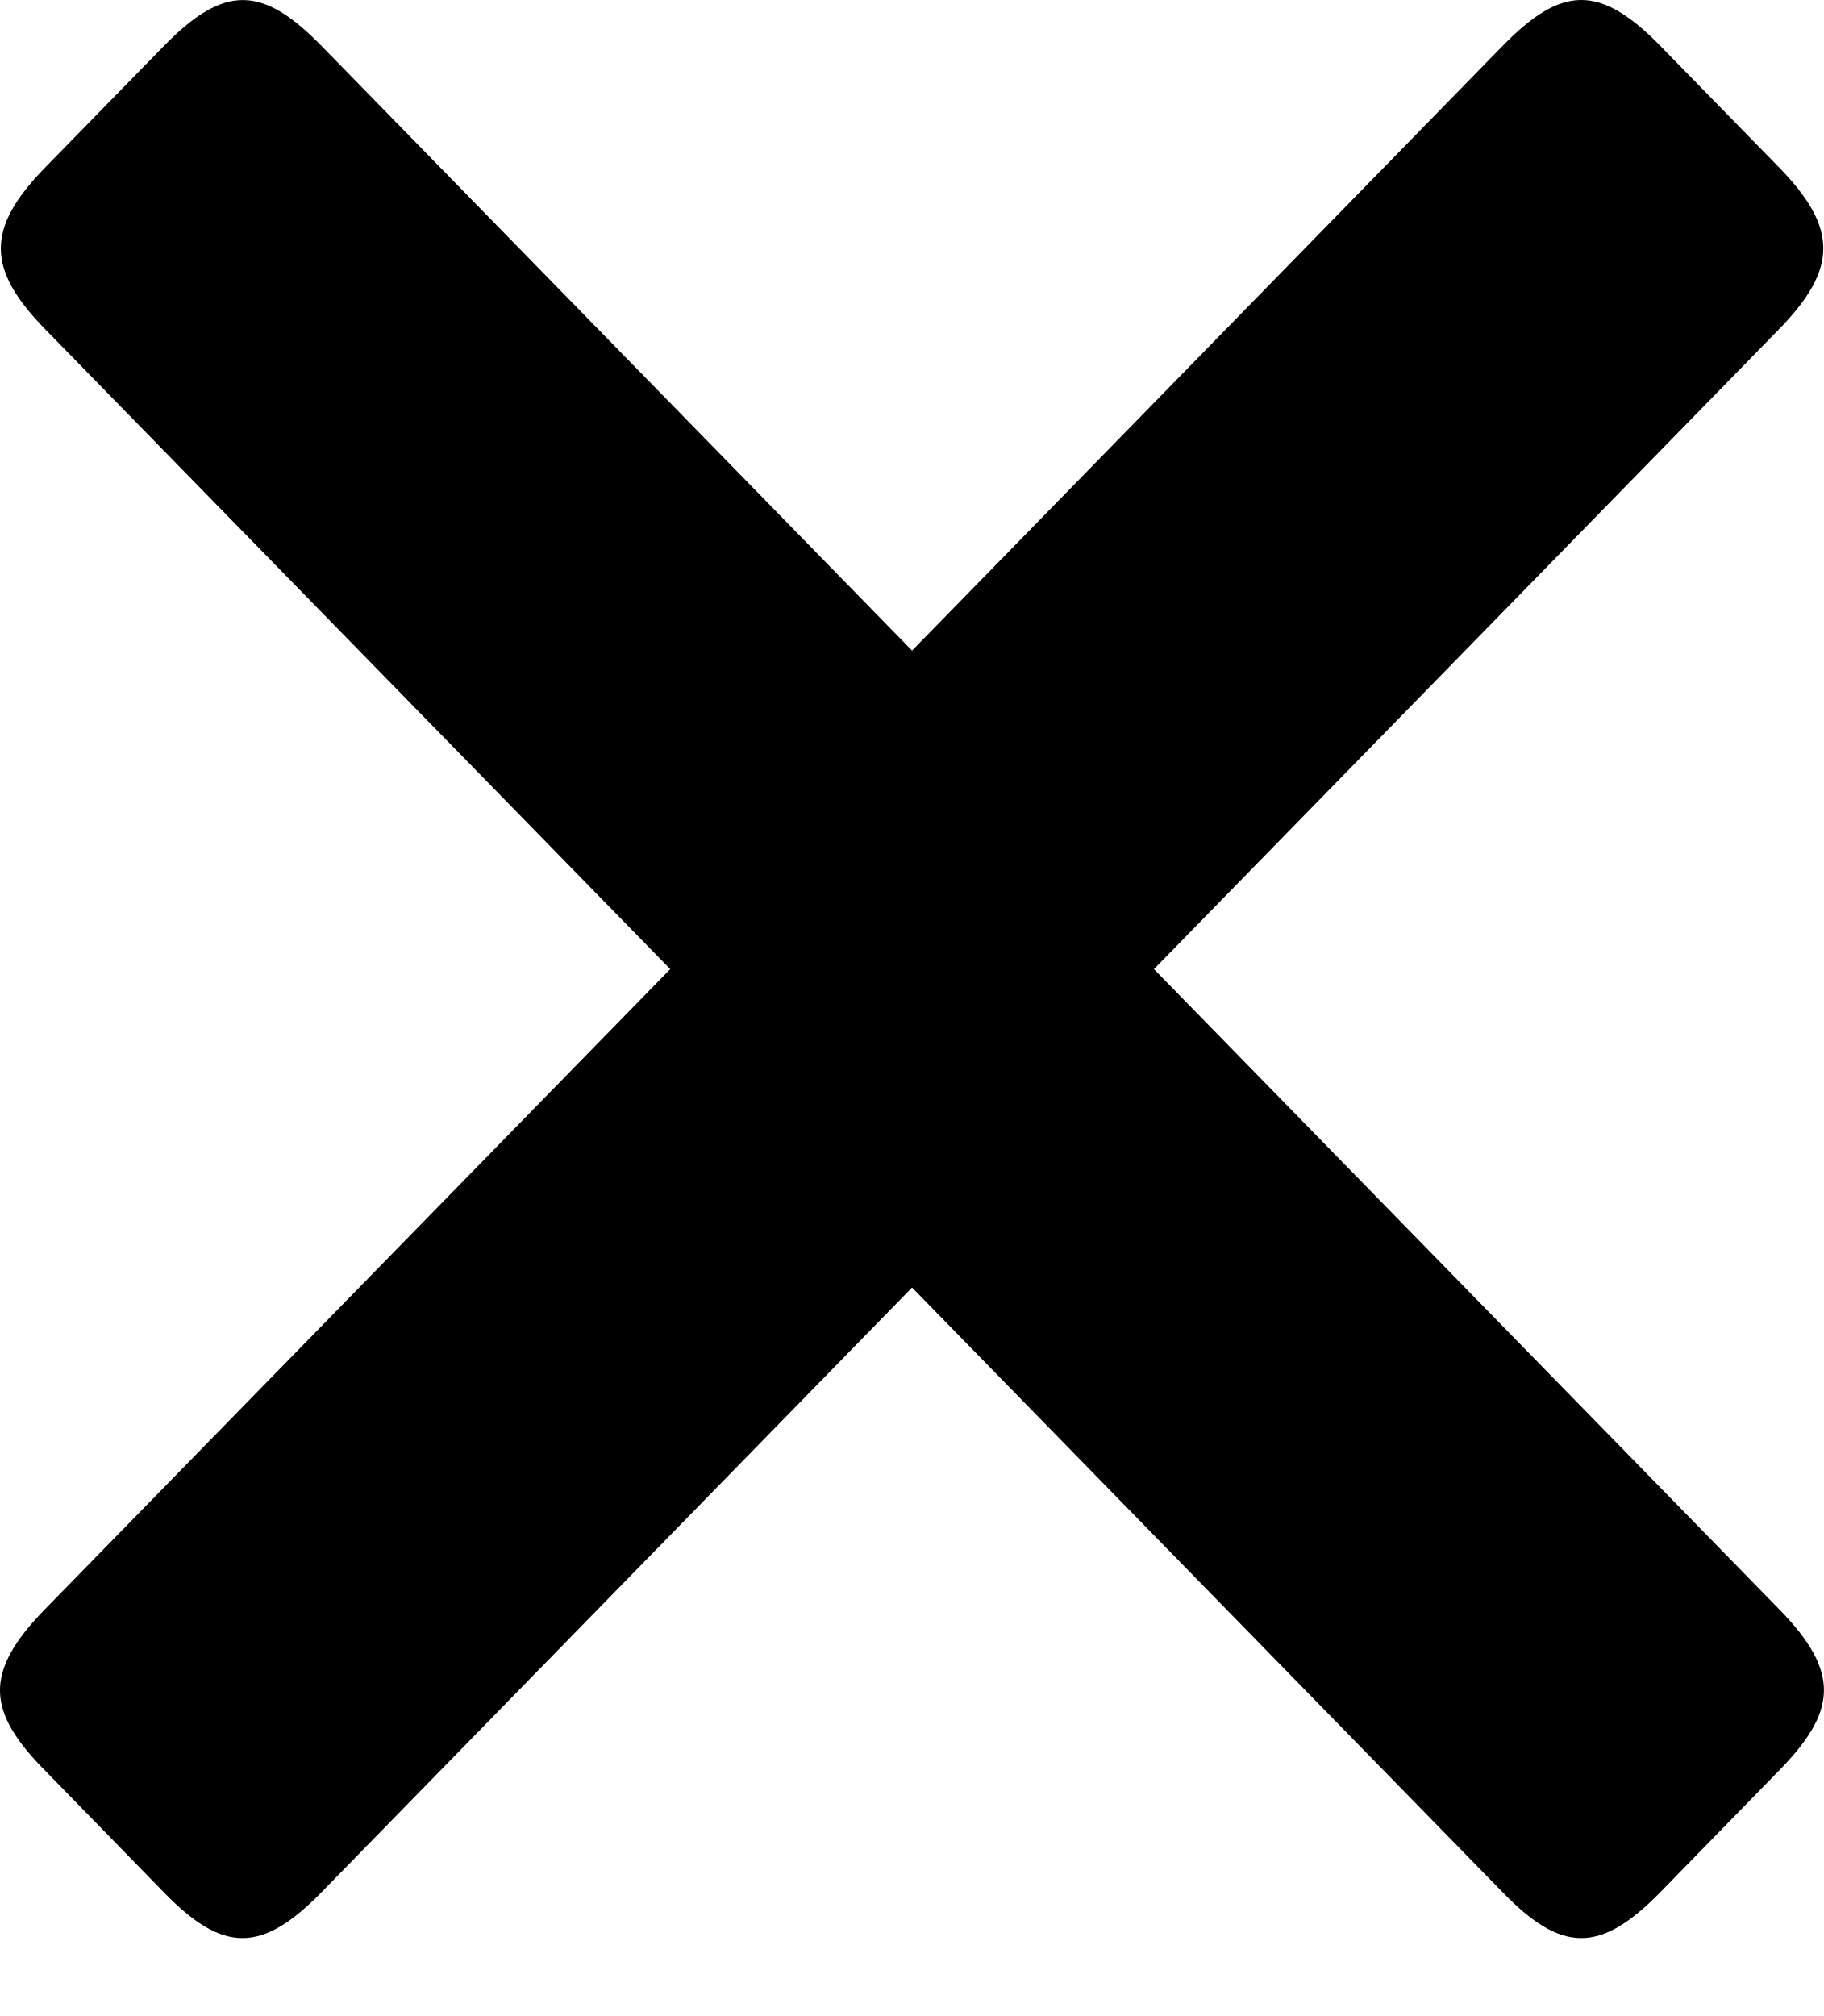
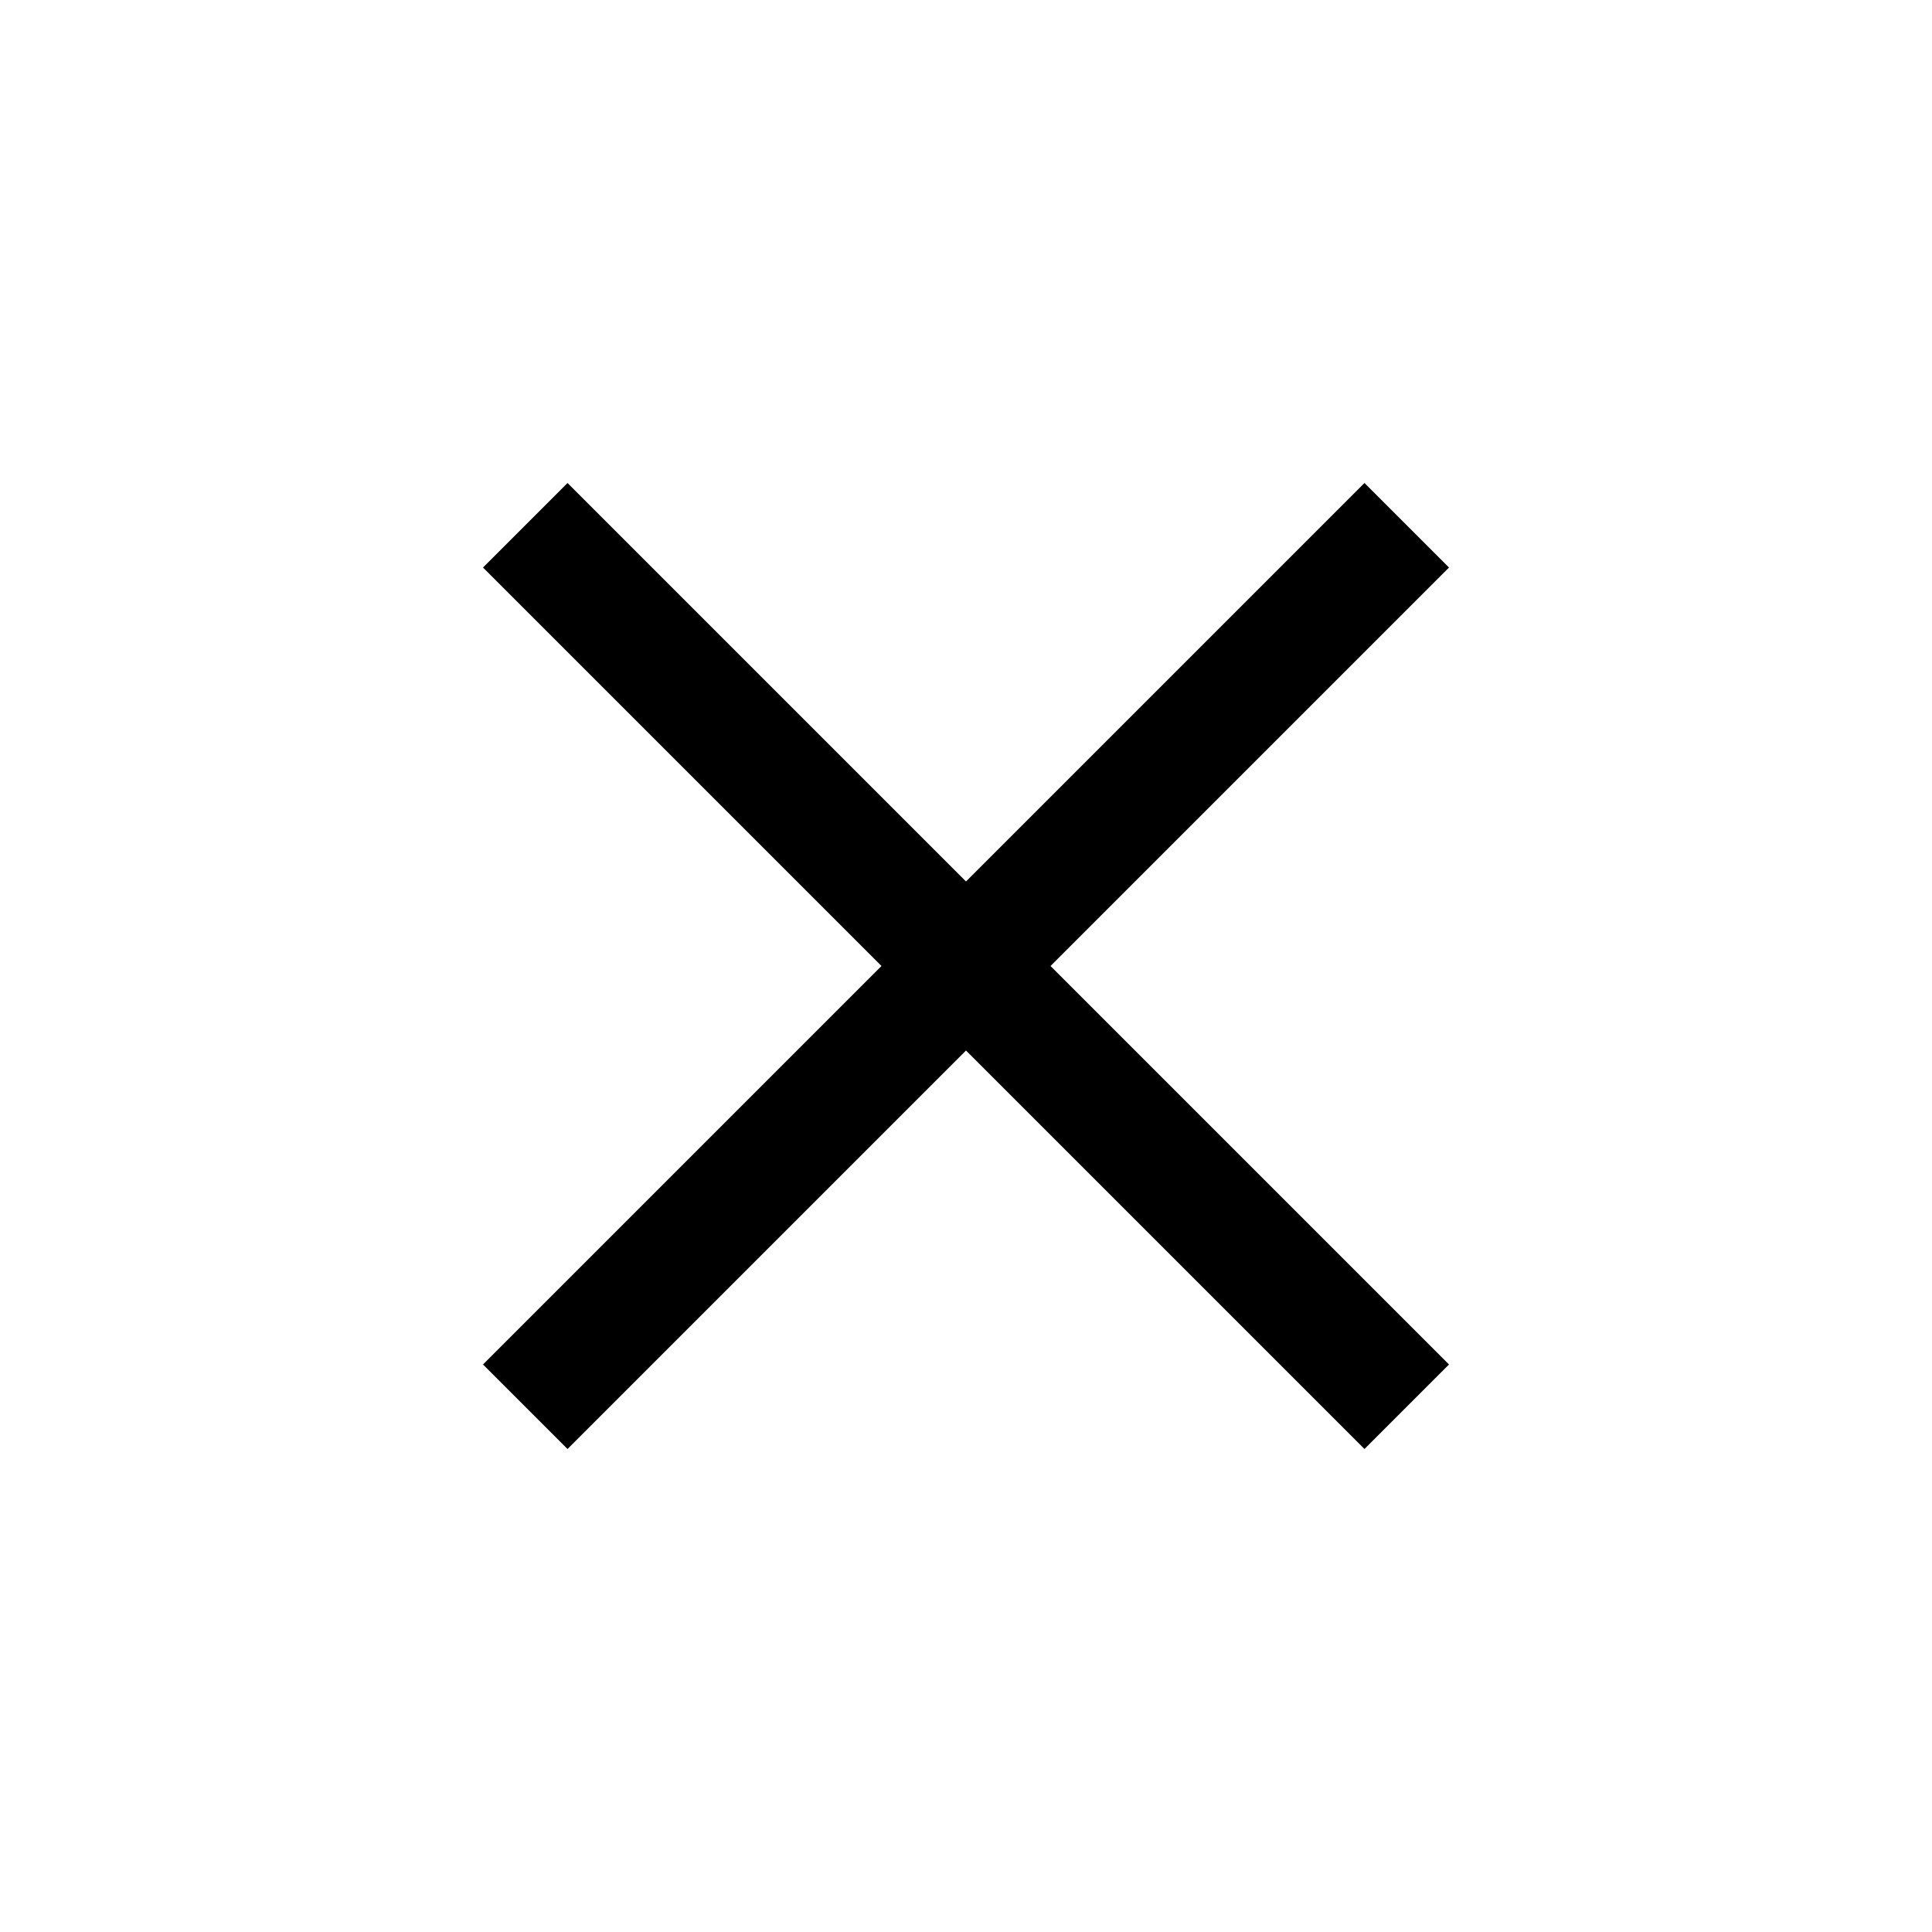
- <svg xmlns="http://www.w3.org/2000/svg" className="mx-auto" width="19" height="21" viewBox="0 0 19 21" fill="none">
-   <path fillRule="evenodd" clipRule="evenodd" d="M9.501 13.412L15.651 19.709C16.268 20.345 16.669 20.352 17.297 19.709L18.531 18.445C19.136 17.827 19.177 17.42 18.531 16.76L12.021 10.095L18.532 3.43C19.142 2.803 19.153 2.38 18.532 1.743L17.298 0.48C16.658 -0.175 16.262 -0.145 15.651 0.48L9.501 6.777L3.352 0.481C2.741 -0.144 2.345 -0.175 1.705 0.481L0.471 1.744C-0.151 2.381 -0.14 2.804 0.471 3.43L6.982 10.095L0.471 16.76C-0.174 17.42 -0.14 17.827 0.471 18.445L1.704 19.709C2.327 20.352 2.729 20.345 3.351 19.709L9.501 13.412Z" fill="black" />
+ <svg xmlns="http://www.w3.org/2000/svg" width="32" height="32" viewBox="0 0 32 32" fill="none">
+   <path d="M24 9.4L22.6 8L16 14.6L9.4 8L8 9.4L14.6 16L8 22.6L9.4 24L16 17.4L22.6 24L24 22.6L17.4 16L24 9.4Z" fill="black" />
</svg>
